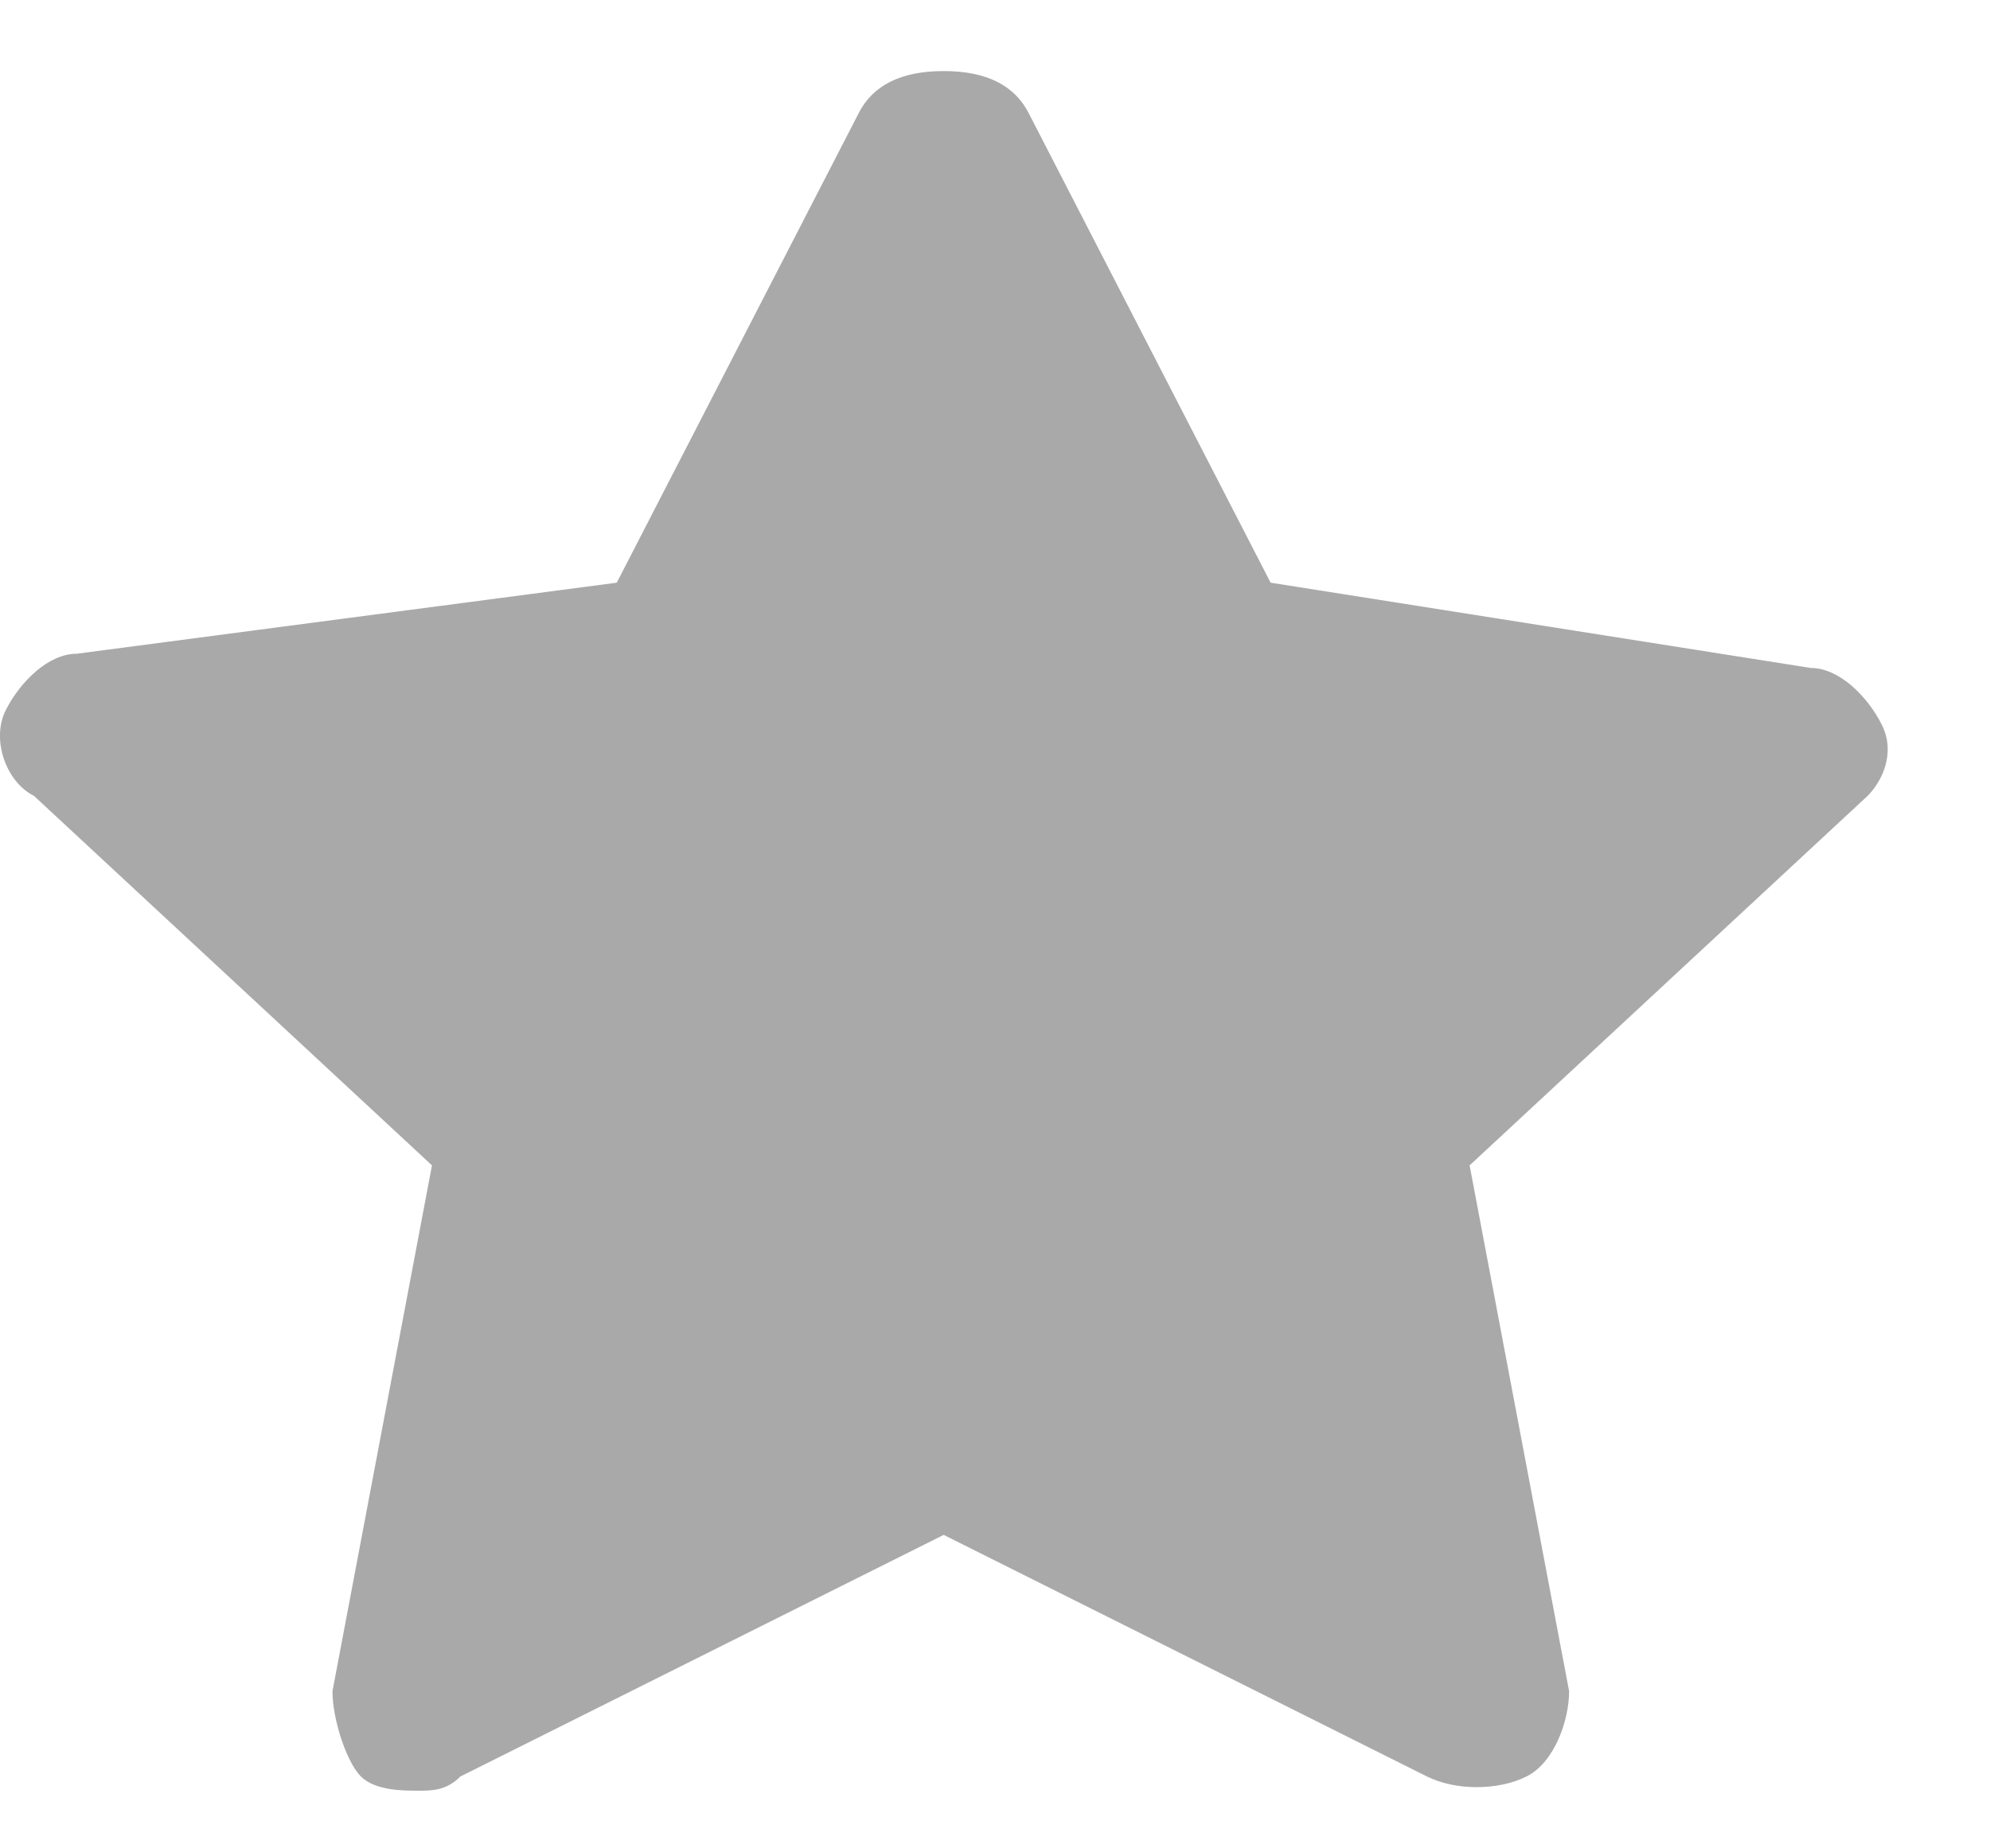
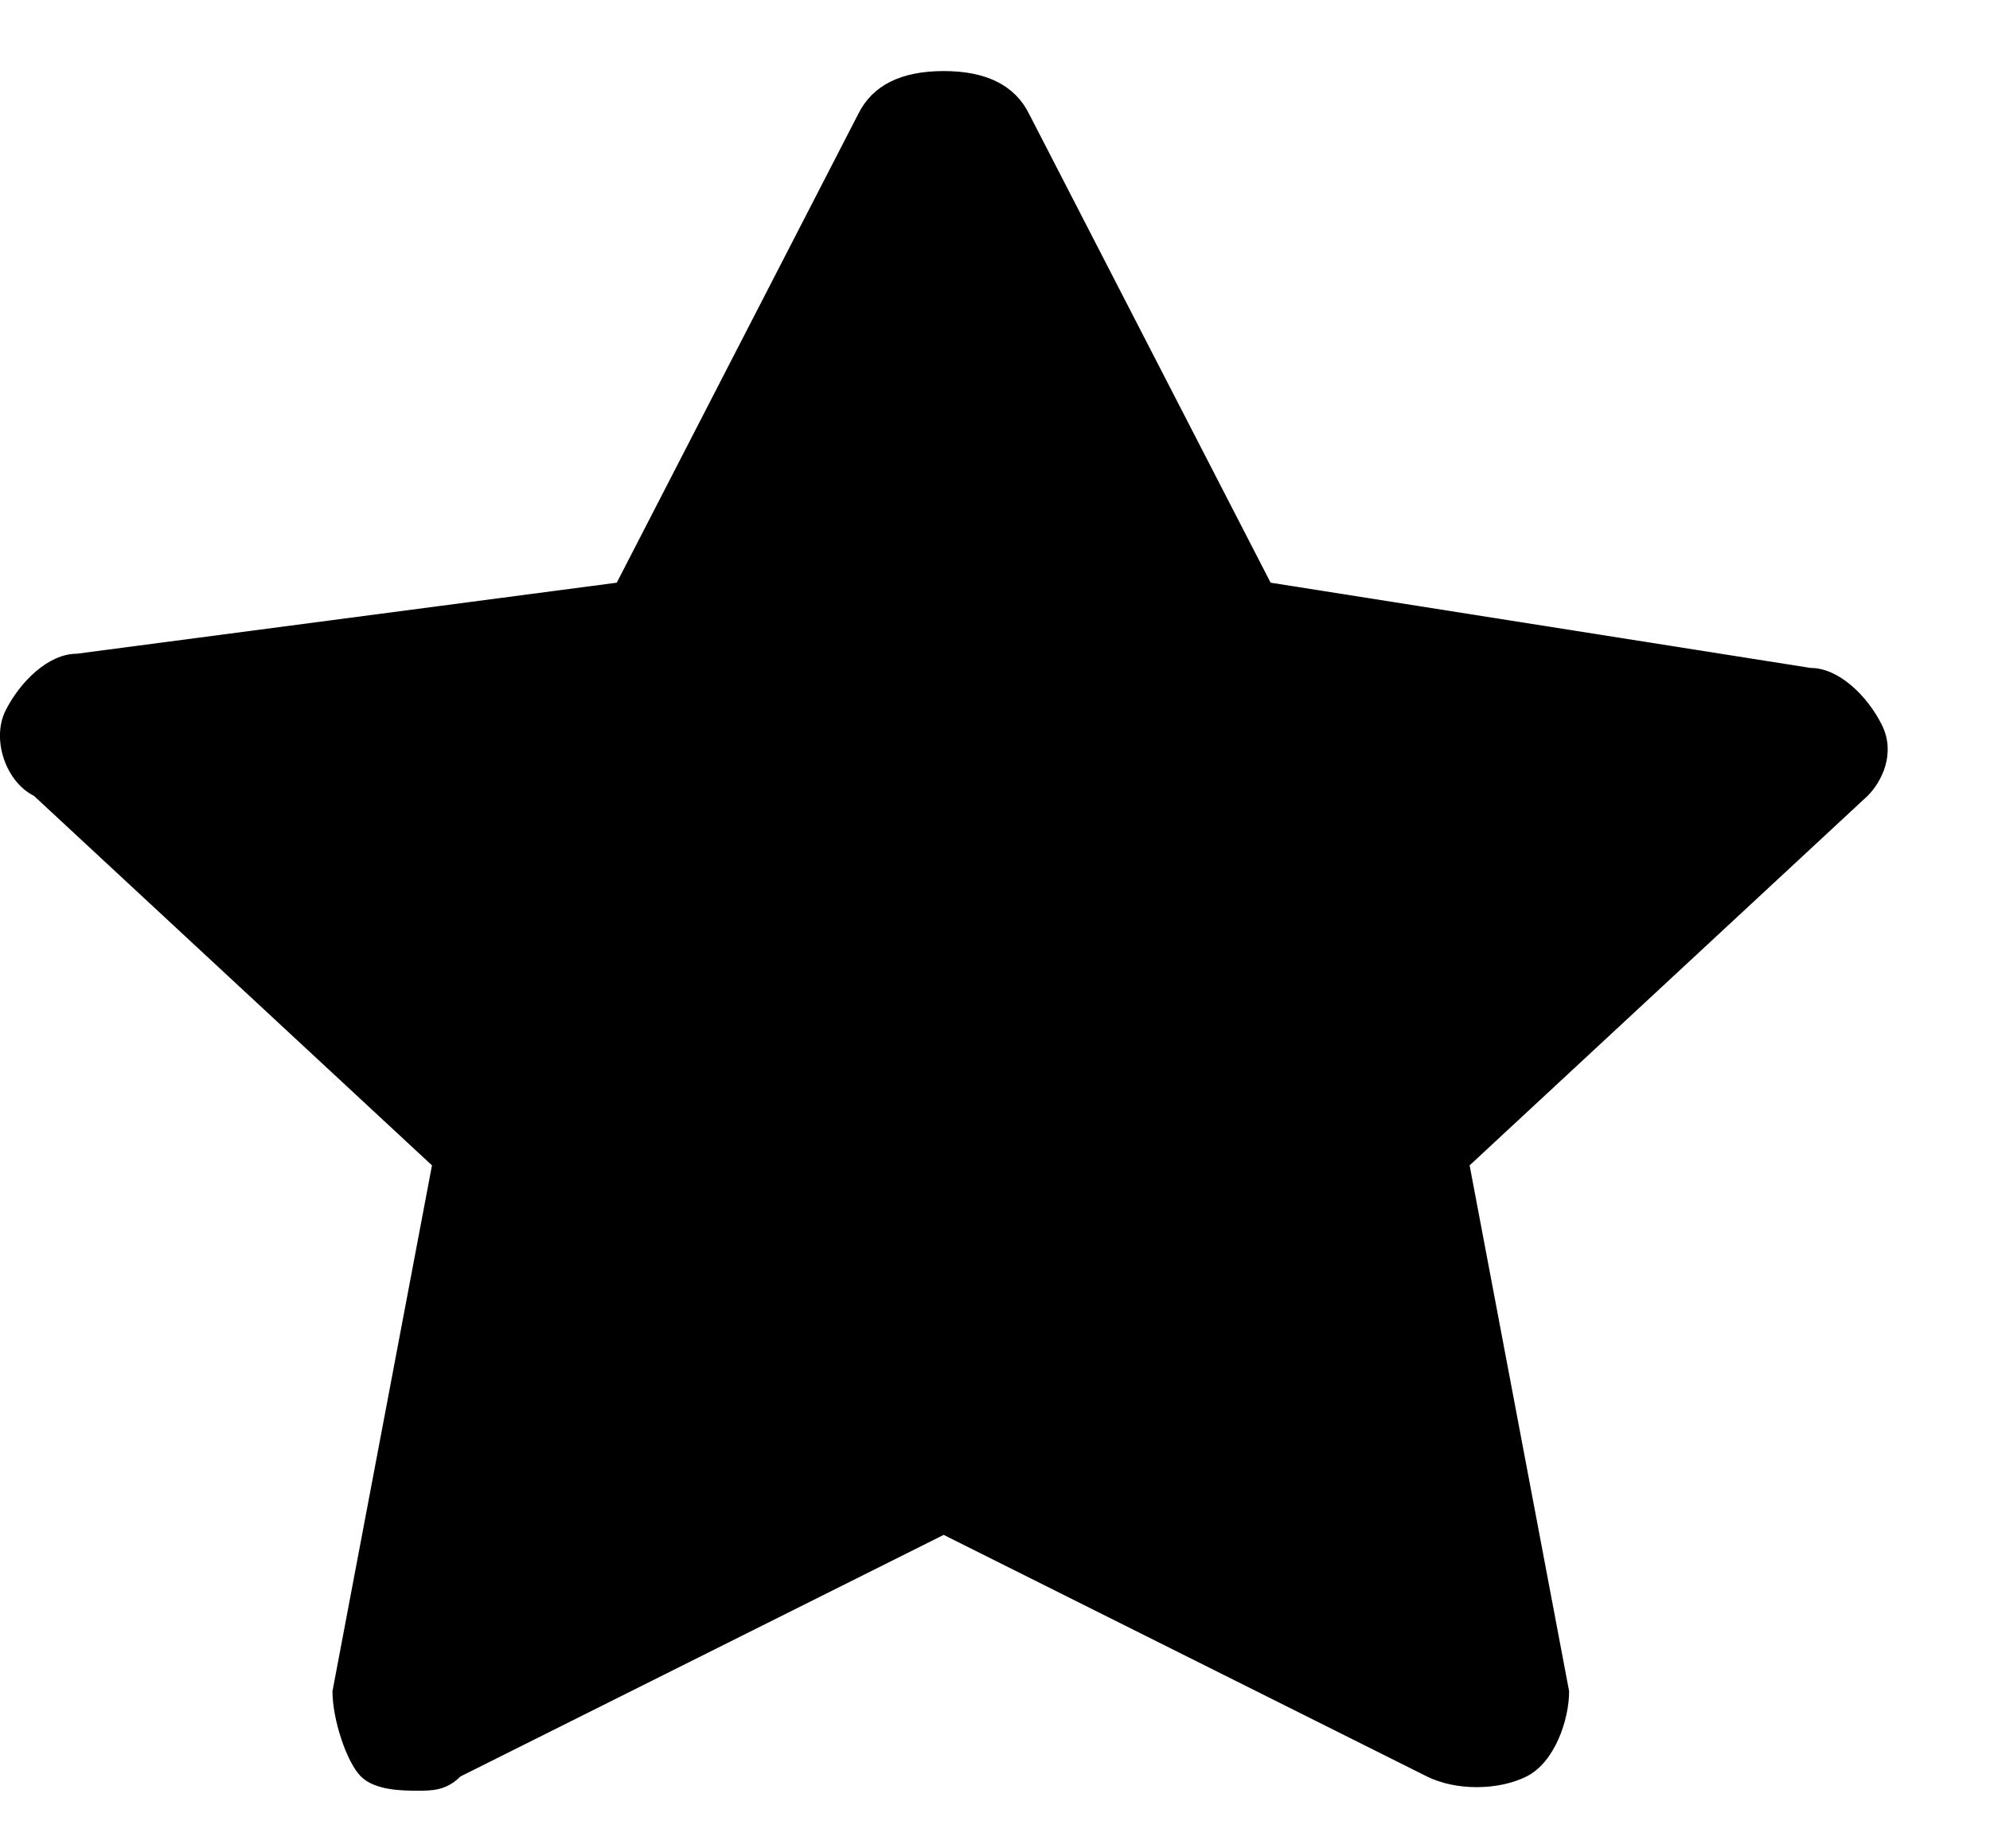
- <svg xmlns="http://www.w3.org/2000/svg" width="14" height="13" viewBox="0 0 14 13" fill="none">
-   <path id="Vector" d="M13.239 5.1C13.139 4.9 12.939 4.7 12.739 4.7L8.939 4.1L7.239 0.8C7.139 0.6 6.939 0.5 6.639 0.5C6.339 0.5 6.139 0.6 6.039 0.8L4.339 4.1L0.539 4.6C0.339 4.6 0.139 4.8 0.039 5C-0.061 5.2 0.039 5.5 0.239 5.6L3.039 8.2L2.339 11.9C2.339 12.1 2.439 12.4 2.539 12.5C2.639 12.6 2.839 12.6 2.939 12.6C3.039 12.6 3.139 12.6 3.239 12.5L6.639 10.8L10.039 12.5C10.239 12.6 10.539 12.6 10.739 12.5C10.939 12.4 11.039 12.1 11.039 11.9L10.339 8.2L13.139 5.6C13.239 5.5 13.339 5.3 13.239 5.1Z" fill="#A9A9A9" />
+ <svg xmlns="http://www.w3.org/2000/svg" width="14" height="13" viewBox="0 0 14 13" fill="currentColor">
+   <path id="Vector" d="M13.239 5.1C13.139 4.9 12.939 4.7 12.739 4.7L8.939 4.1L7.239 0.8C7.139 0.6 6.939 0.5 6.639 0.5C6.339 0.5 6.139 0.6 6.039 0.8L4.339 4.1L0.539 4.6C0.339 4.6 0.139 4.8 0.039 5C-0.061 5.2 0.039 5.5 0.239 5.6L3.039 8.2L2.339 11.9C2.339 12.1 2.439 12.4 2.539 12.5C2.639 12.6 2.839 12.6 2.939 12.6C3.039 12.6 3.139 12.6 3.239 12.5L6.639 10.8L10.039 12.5C10.239 12.6 10.539 12.6 10.739 12.5C10.939 12.4 11.039 12.1 11.039 11.9L10.339 8.2L13.139 5.6C13.239 5.5 13.339 5.3 13.239 5.1Z" />
</svg>
